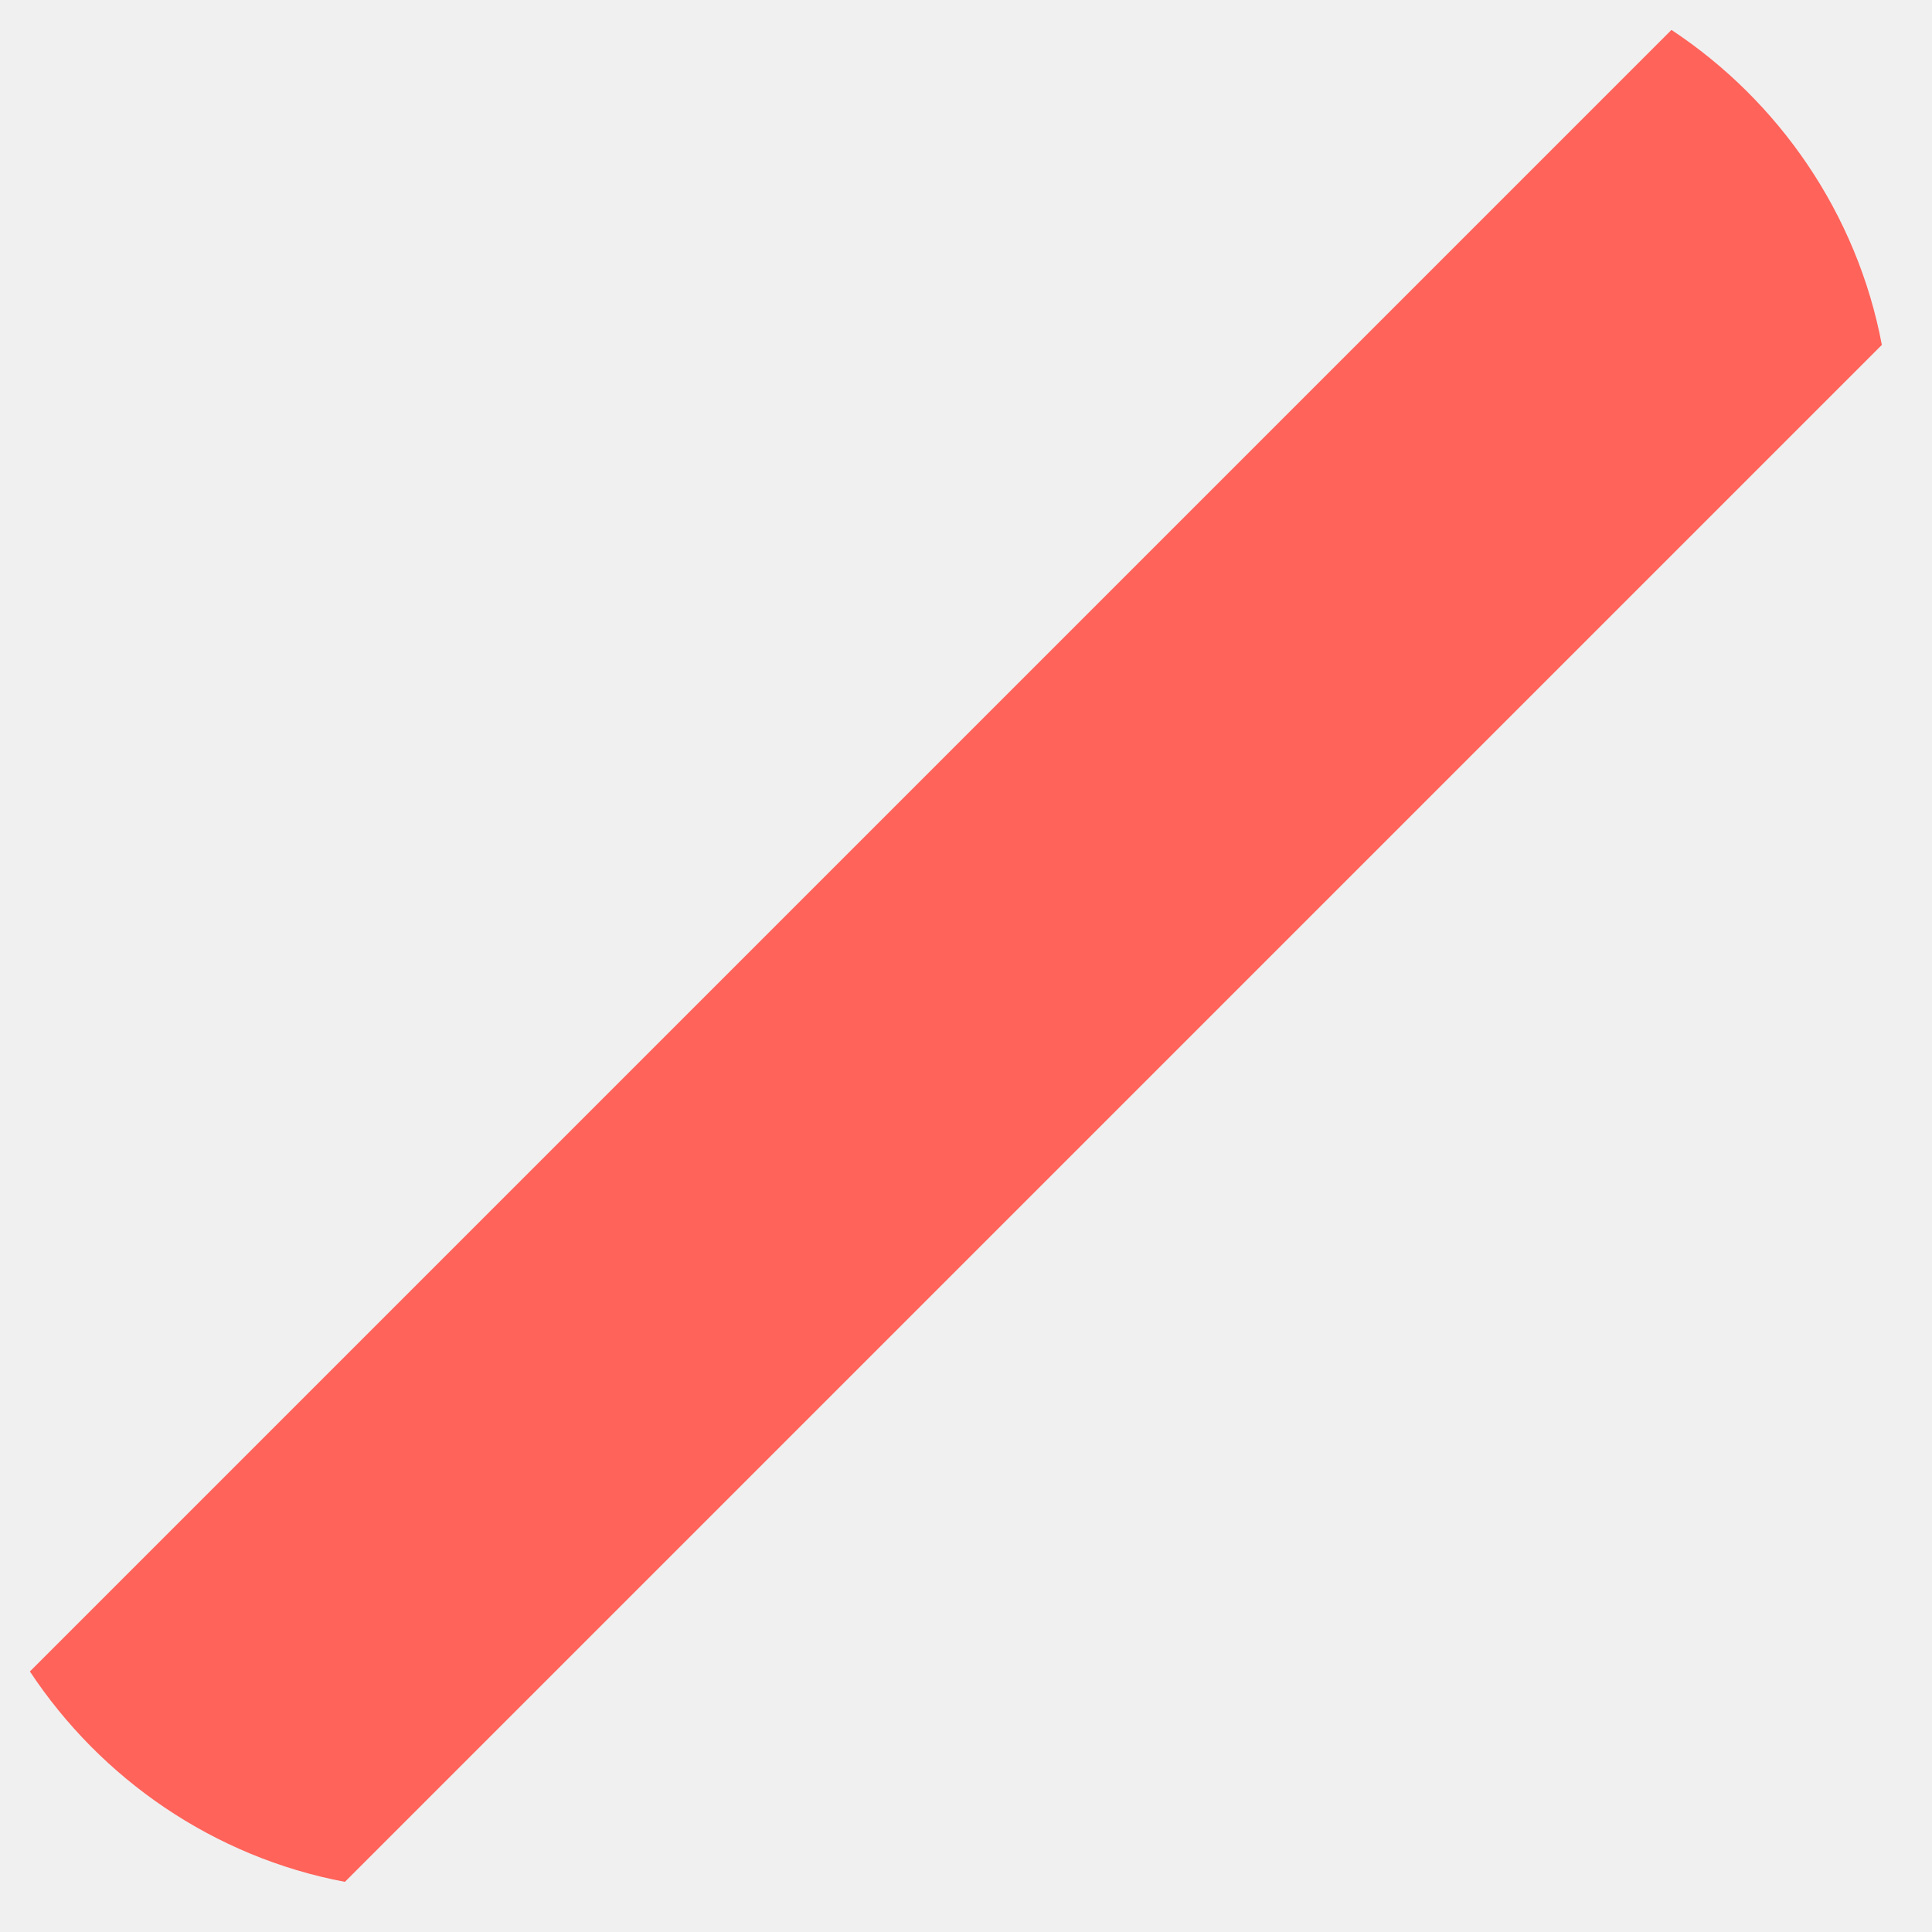
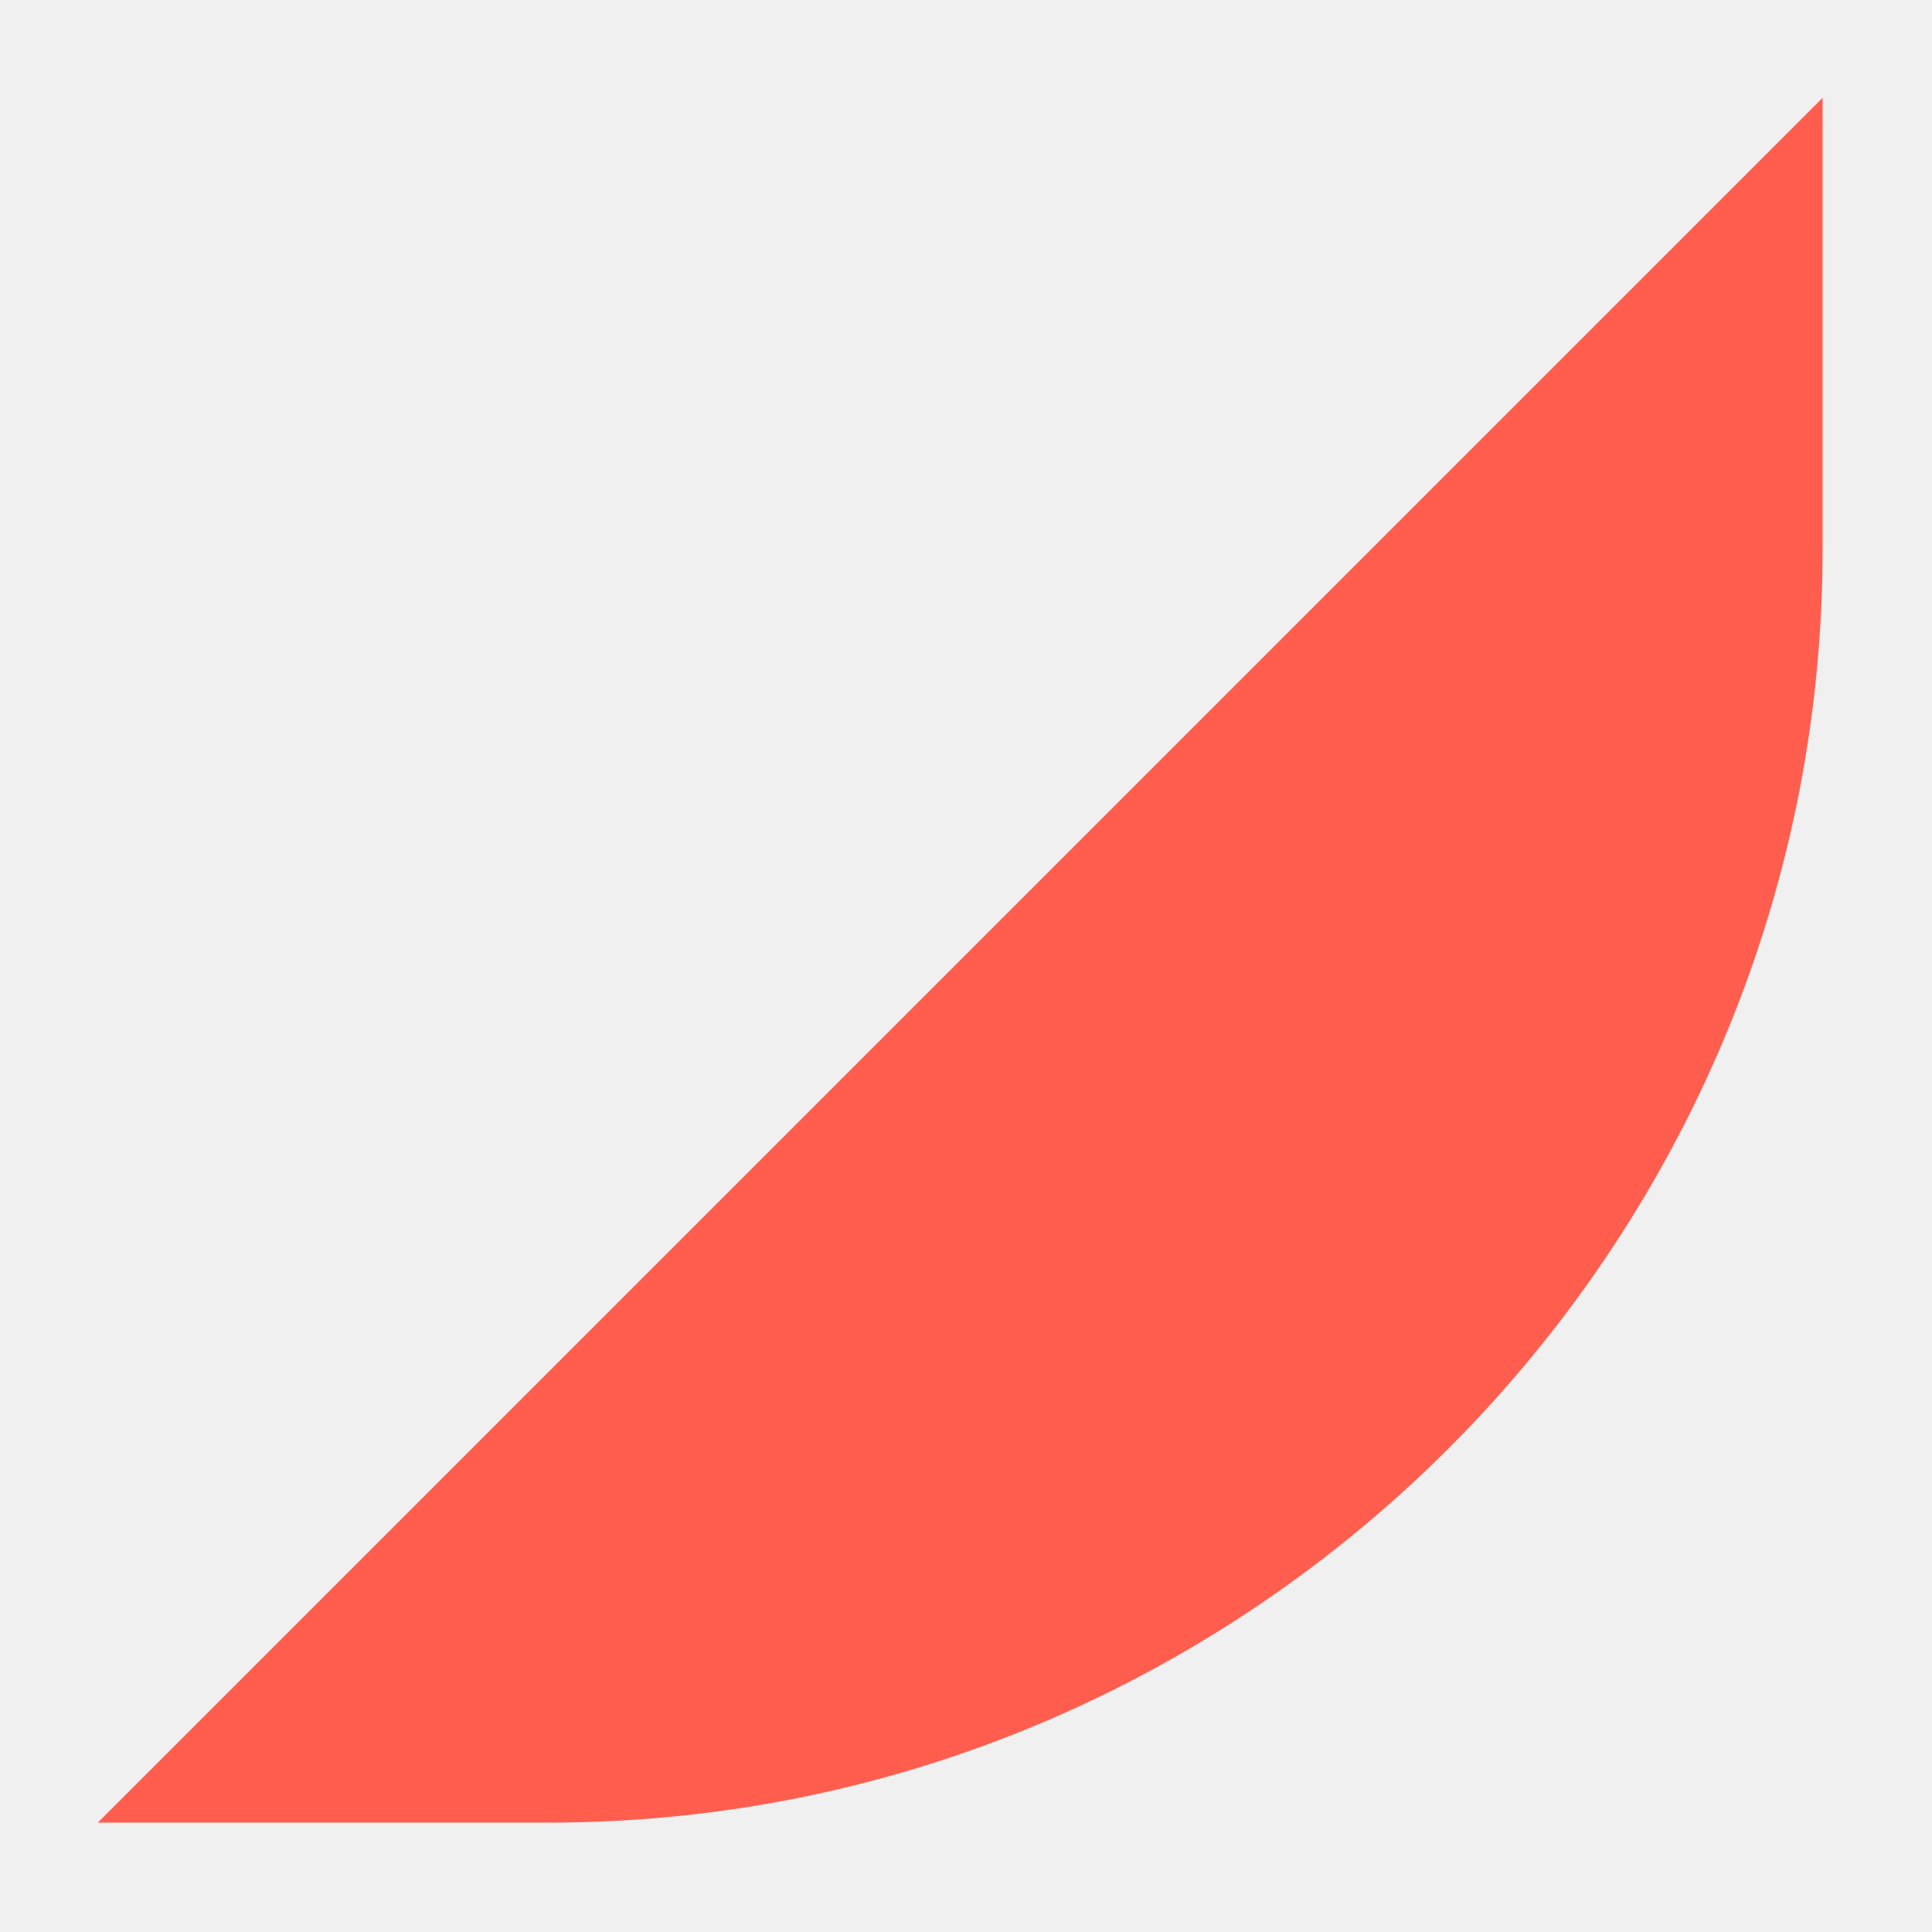
- <svg xmlns="http://www.w3.org/2000/svg" version="1.1" width="21px" height="21px">
+ <svg xmlns="http://www.w3.org/2000/svg" version="1.1" width="8px" height="8px">
  <defs>
    <pattern id="BGPattern" patternUnits="userSpaceOnUse" alignment="0 0" imageRepeat="None" />
-     <mask fill="white" id="Clip4429">
-       <path d="M 18.168 0.325  L 0.325 18.168  C 1.098 19.337  2.324 20.186  3.749 20.455  L 20.455 3.749  C 20.186 2.324  19.337 1.098  18.168 0.325  Z " fill-rule="evenodd" />
+     <mask fill="white" id="Clip5681">
+       <path d="M 7.547 2.273  L 7.547 0.405  L 0.405 7.547  L 2.273 7.547  C 5.175 7.547  7.547 5.173  7.547 2.273  Z " fill-rule="evenodd" />
    </mask>
  </defs>
-   <g transform="matrix(1 0 0 1 -93 -1344 )">
-     <path d="M 18.168 0.325  L 0.325 18.168  C 1.098 19.337  2.324 20.186  3.749 20.455  L 20.455 3.749  C 20.186 2.324  19.337 1.098  18.168 0.325  Z " fill-rule="nonzero" fill="rgba(255, 99, 90, 1)" stroke="none" transform="matrix(1 0 0 1 93 1344 )" class="fill" />
-     <path d="M 18.168 0.325  L 0.325 18.168  C 1.098 19.337  2.324 20.186  3.749 20.455  L 20.455 3.749  C 20.186 2.324  19.337 1.098  18.168 0.325  Z " stroke-width="0" stroke-dasharray="0" stroke="rgba(255, 255, 255, 0)" fill="none" transform="matrix(1 0 0 1 93 1344 )" class="stroke" mask="url(#Clip4429)" />
+   <g transform="matrix(1 0 0 1 -106 -1357 )">
+     <path d="M 7.547 2.273  L 7.547 0.405  L 0.405 7.547  L 2.273 7.547  C 5.175 7.547  7.547 5.173  7.547 2.273  Z " fill-rule="nonzero" fill="rgba(255, 94, 79, 1)" stroke="none" transform="matrix(1 0 0 1 106 1357 )" class="fill" />
+     <path d="M 7.547 2.273  L 7.547 0.405  L 0.405 7.547  L 2.273 7.547  C 5.175 7.547  7.547 5.173  7.547 2.273  Z " stroke-width="0" stroke-dasharray="0" stroke="rgba(255, 255, 255, 0)" fill="none" transform="matrix(1 0 0 1 106 1357 )" class="stroke" mask="url(#Clip5681)" />
  </g>
</svg>
